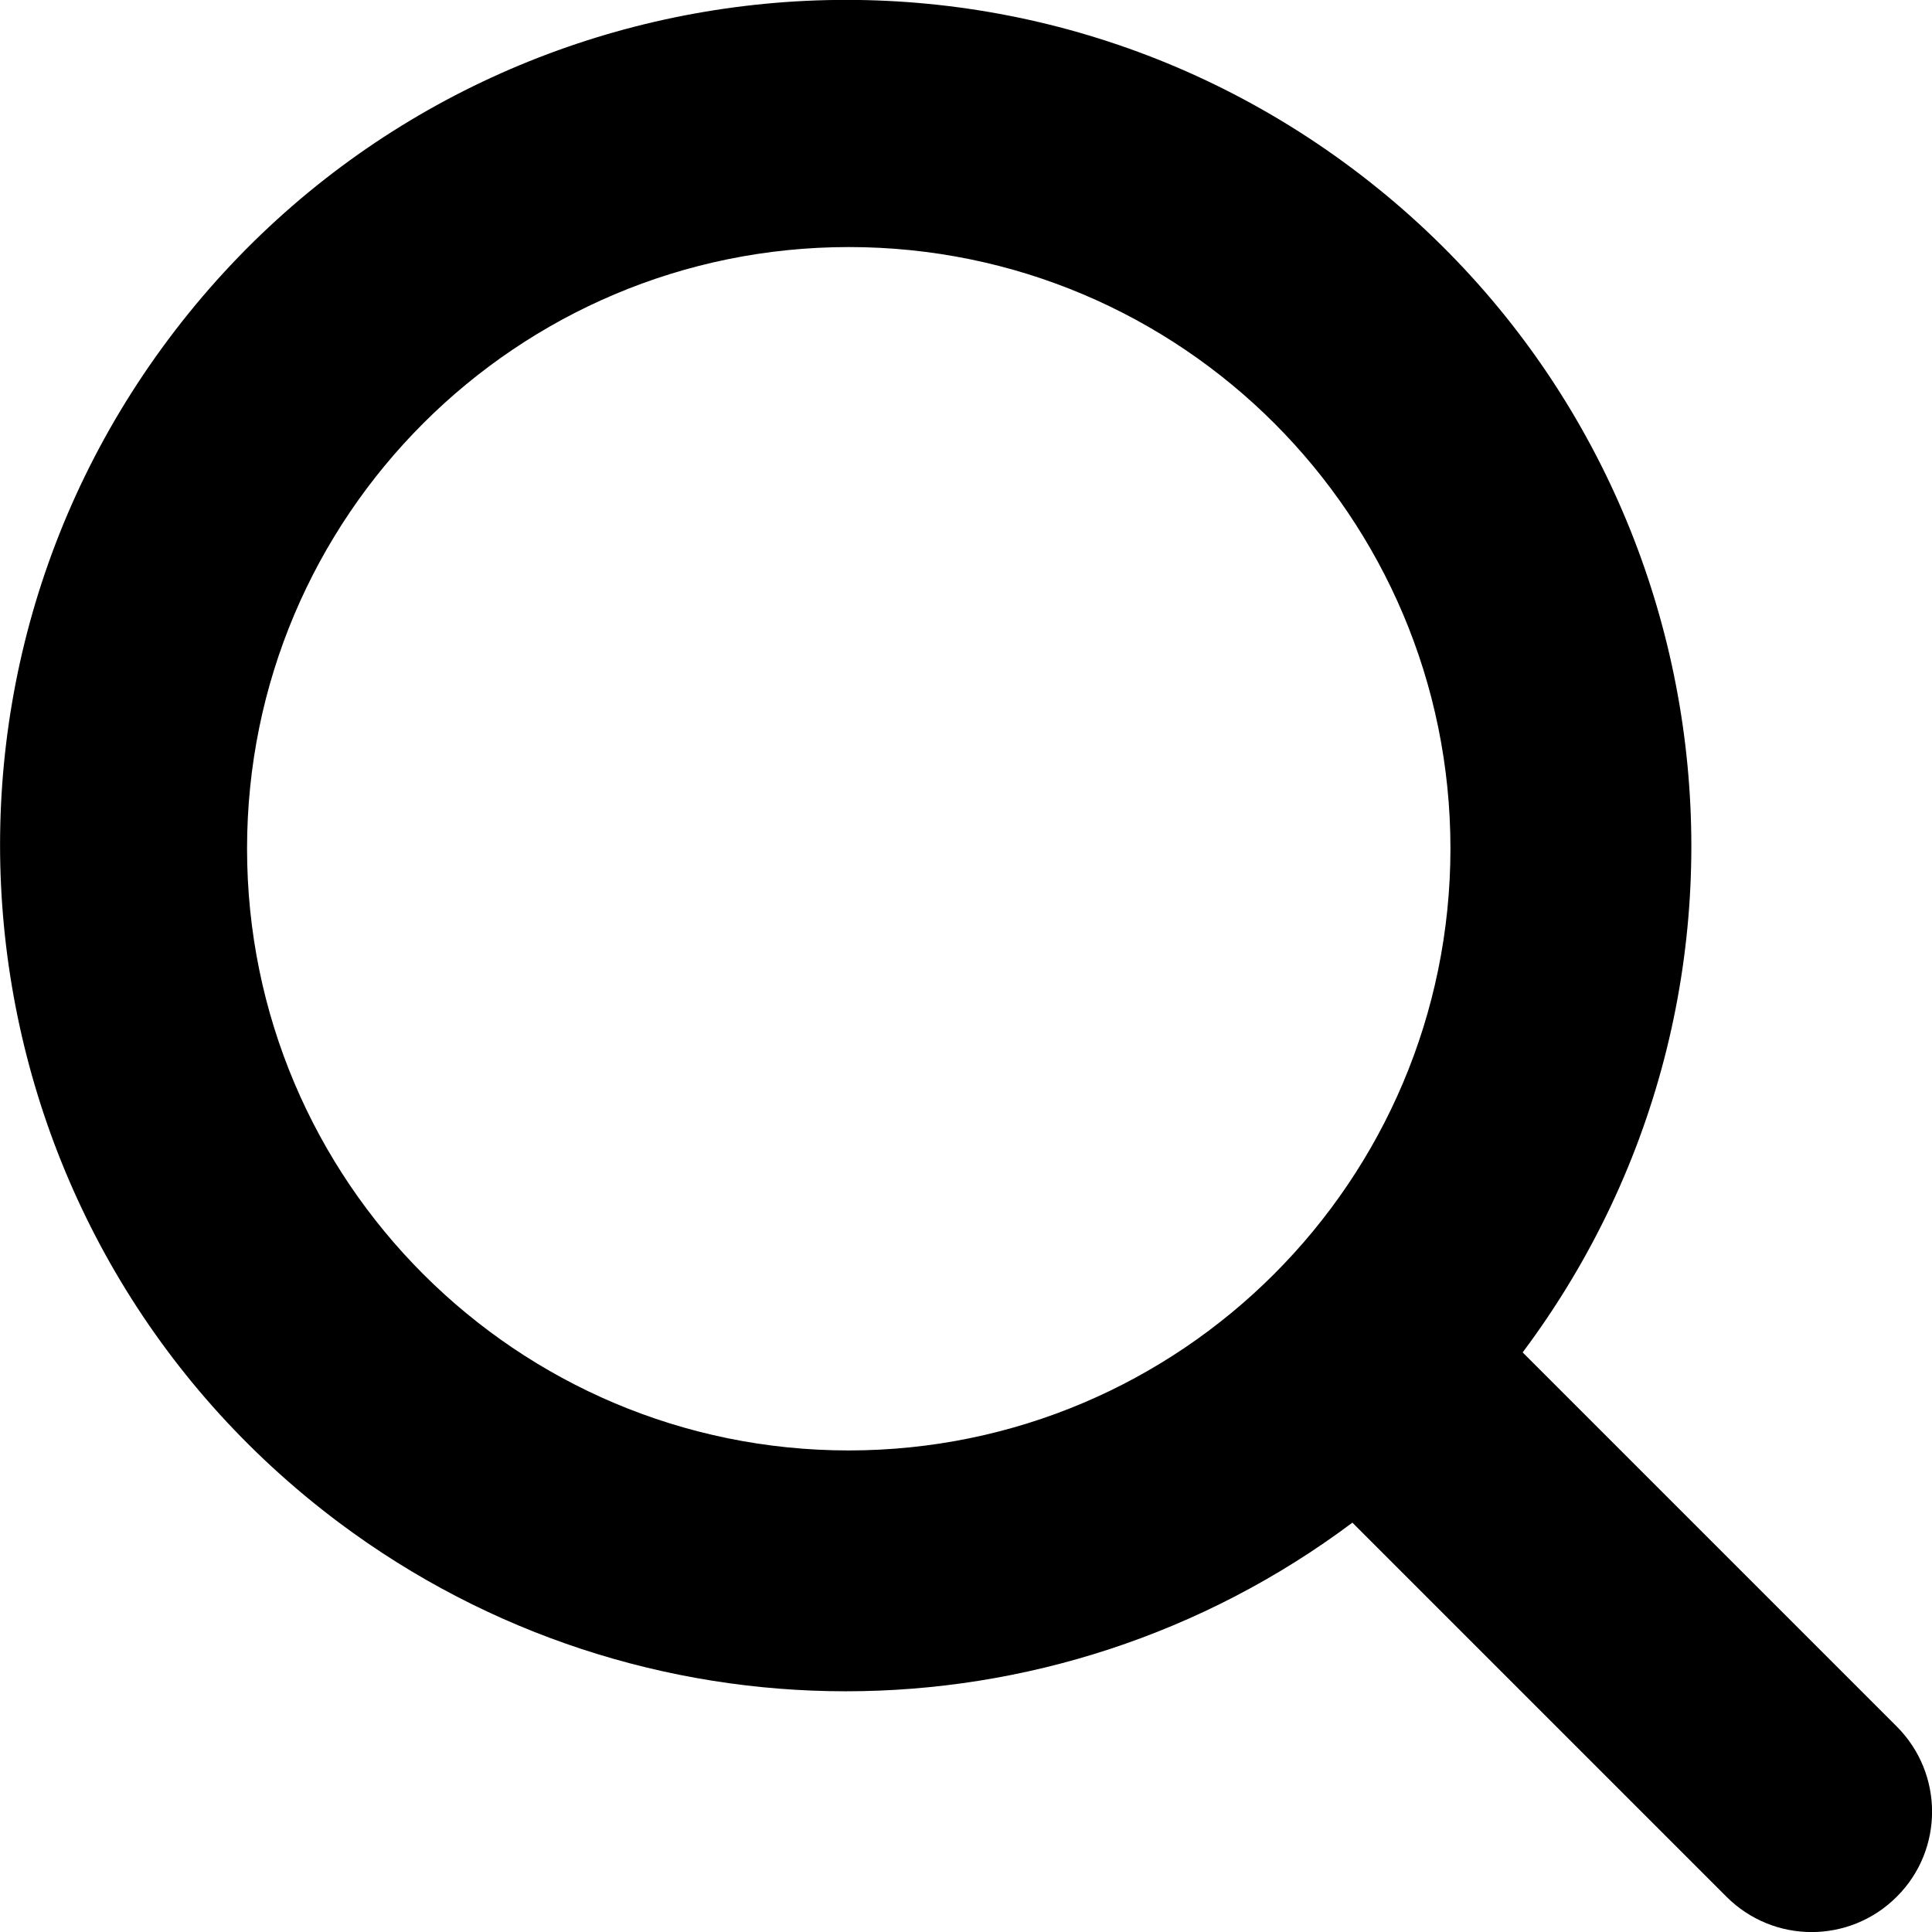
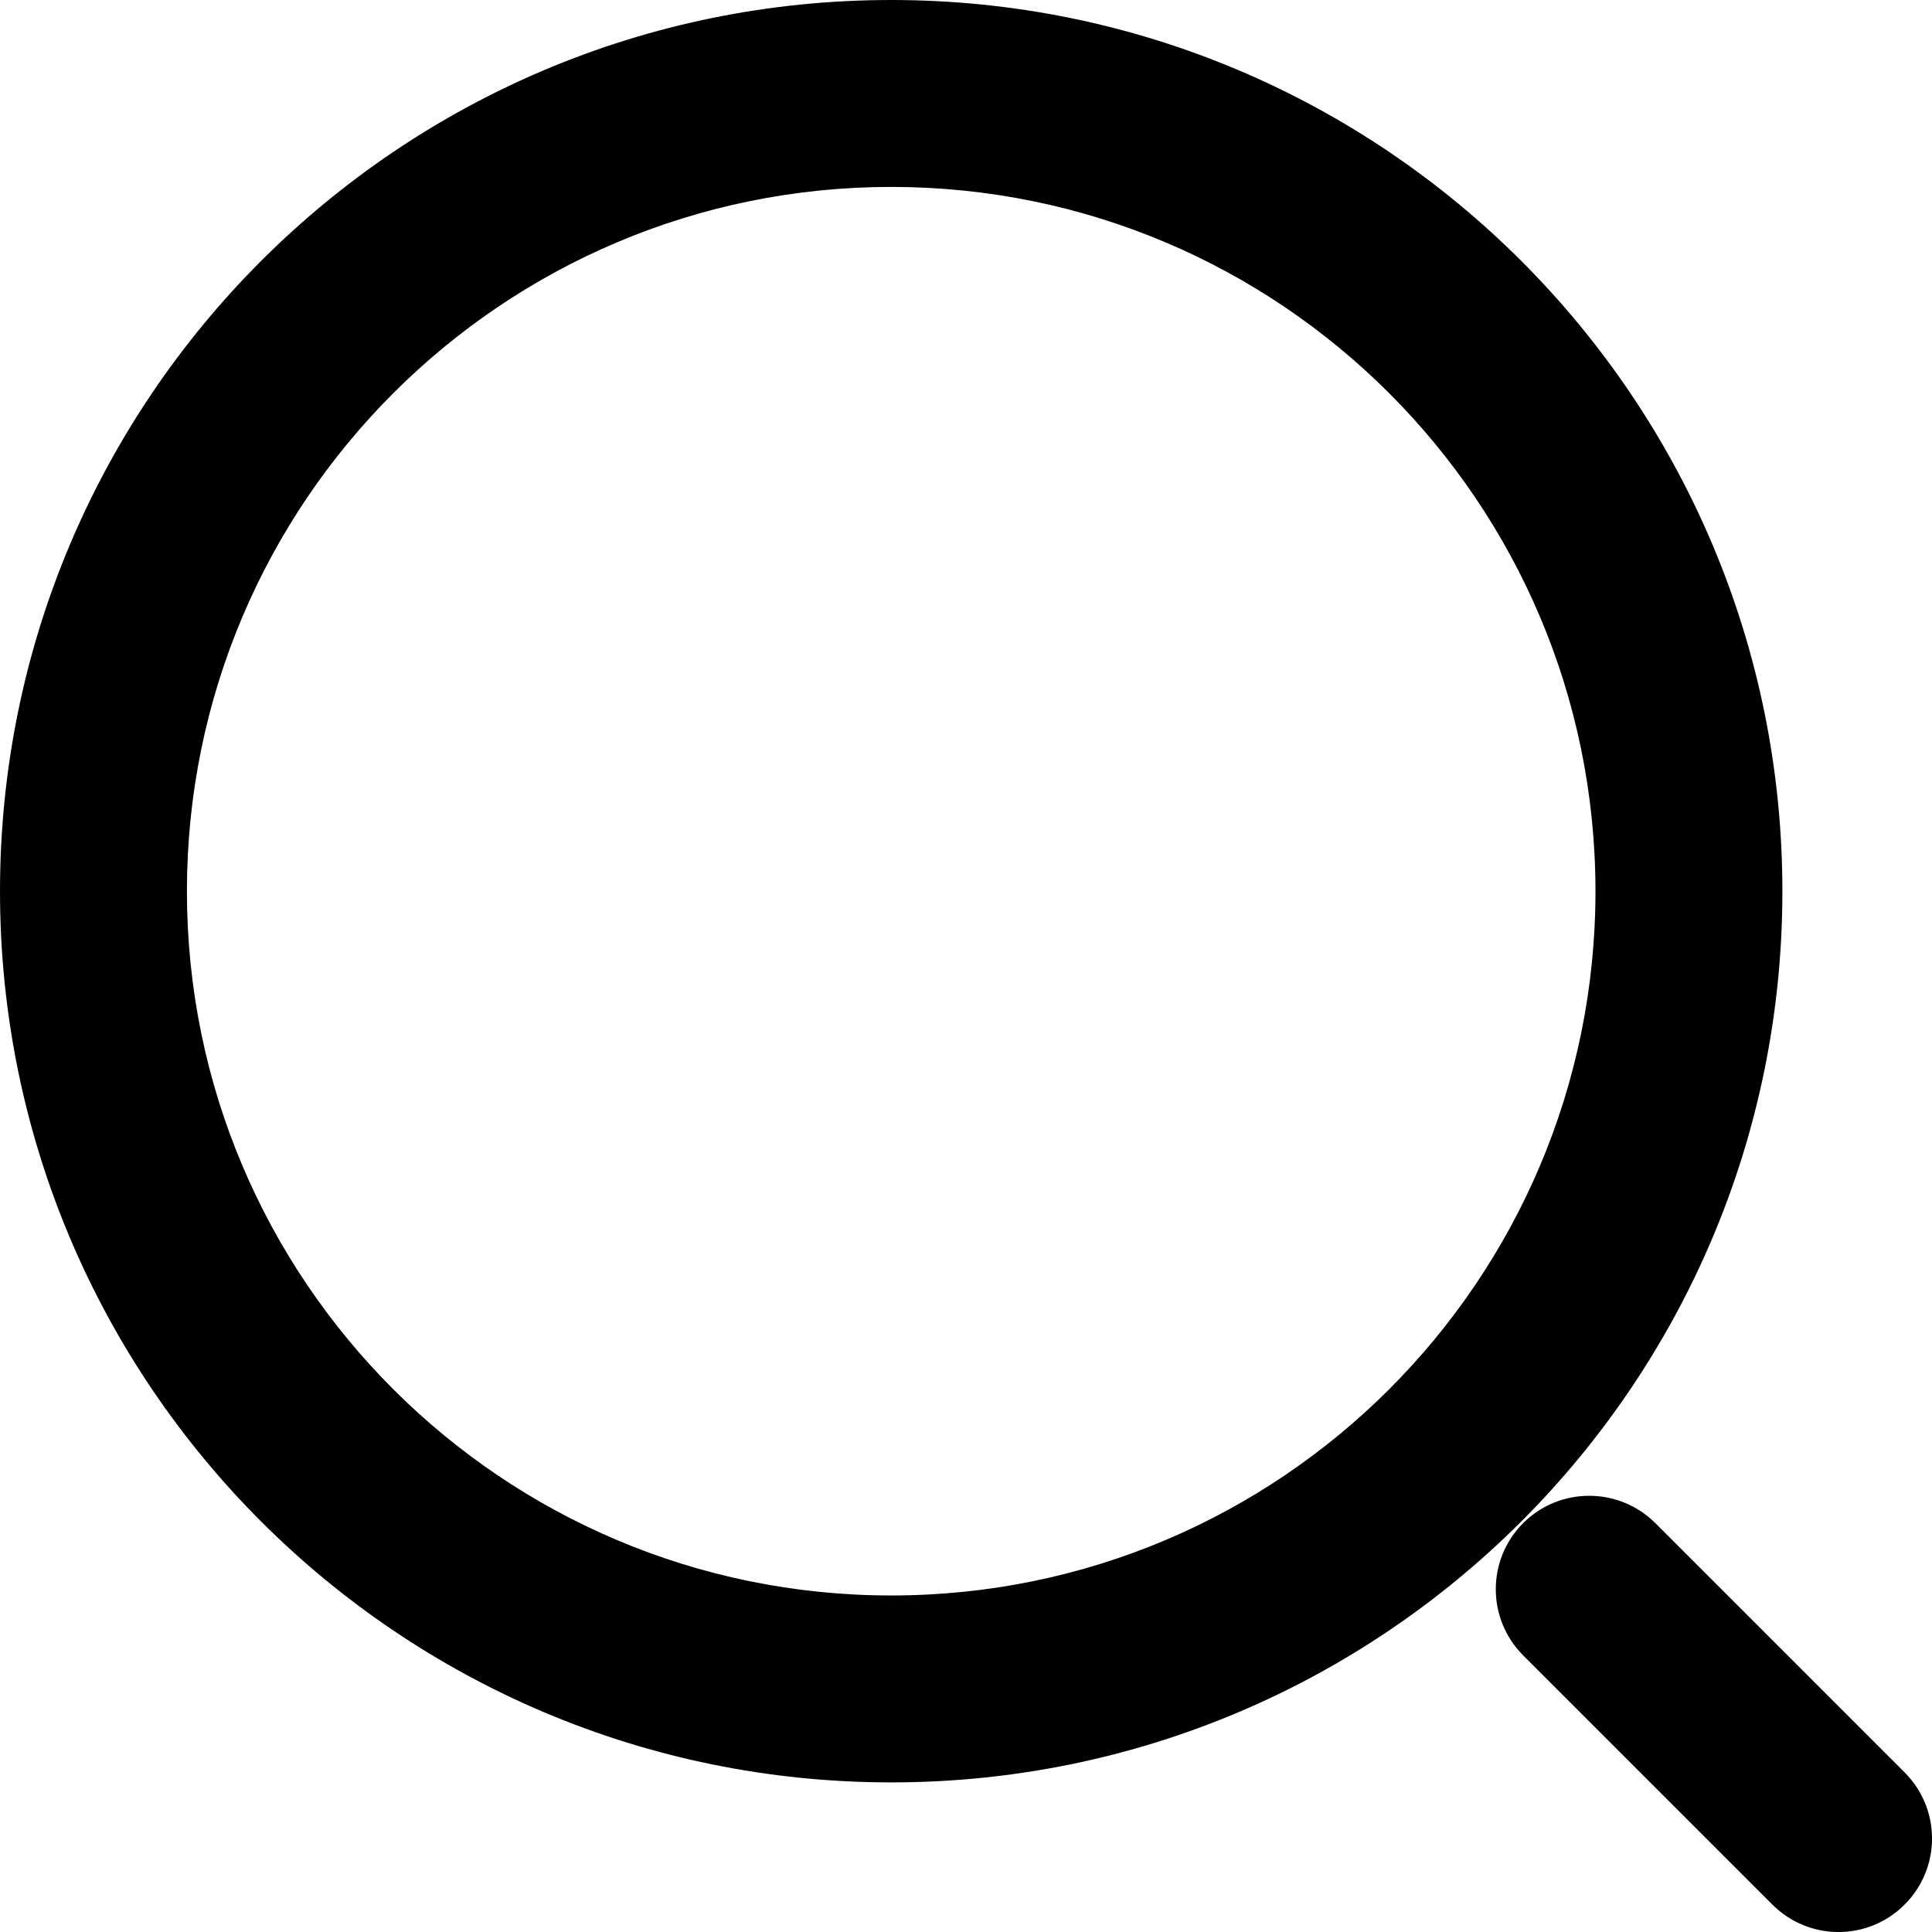
- <svg xmlns="http://www.w3.org/2000/svg" width="8" height="8" viewBox="0 0 8 8" fill="none">
-   <path d="M7.854 7.149L6.305 5.6C7.464 4.051 7.148 1.857 5.6 0.698C4.051 -0.461 1.857 -0.145 0.698 1.404C-0.46 2.952 -0.144 5.146 1.404 6.305C2.648 7.236 4.356 7.236 5.6 6.305L7.149 7.854C7.344 8.049 7.659 8.049 7.854 7.854C8.049 7.66 8.049 7.344 7.854 7.149L7.854 7.149ZM3.515 6.006C2.139 6.006 1.023 4.891 1.023 3.514C1.023 2.138 2.139 1.023 3.515 1.023C4.891 1.023 6.006 2.138 6.006 3.514C6.005 4.89 4.89 6.005 3.515 6.006Z" fill="currentColor" />
+ <svg xmlns="http://www.w3.org/2000/svg" width="16" height="16" viewBox="0 0 16 16" fill="none">
+   <path fill-rule="evenodd" clip-rule="evenodd" d="M7.381 1.548C4.16 1.548 1.548 4.16 1.548 7.381C1.548 10.602 4.16 13.213 7.381 13.213C10.602 13.213 13.213 10.602 13.213 7.381C13.213 4.16 10.602 1.548 7.381 1.548ZM0 7.381C0 3.304 3.304 0 7.381 0C11.457 0 14.761 3.304 14.761 7.381C14.761 11.457 11.457 14.761 7.381 14.761C3.304 14.761 0 11.457 0 7.381ZM12.614 12.614C12.916 12.312 13.406 12.312 13.709 12.614L15.773 14.678C16.076 14.981 16.076 15.471 15.773 15.773C15.471 16.076 14.981 16.076 14.678 15.773L12.614 13.709C12.312 13.406 12.312 12.916 12.614 12.614Z" fill="currentColor" />
</svg>
